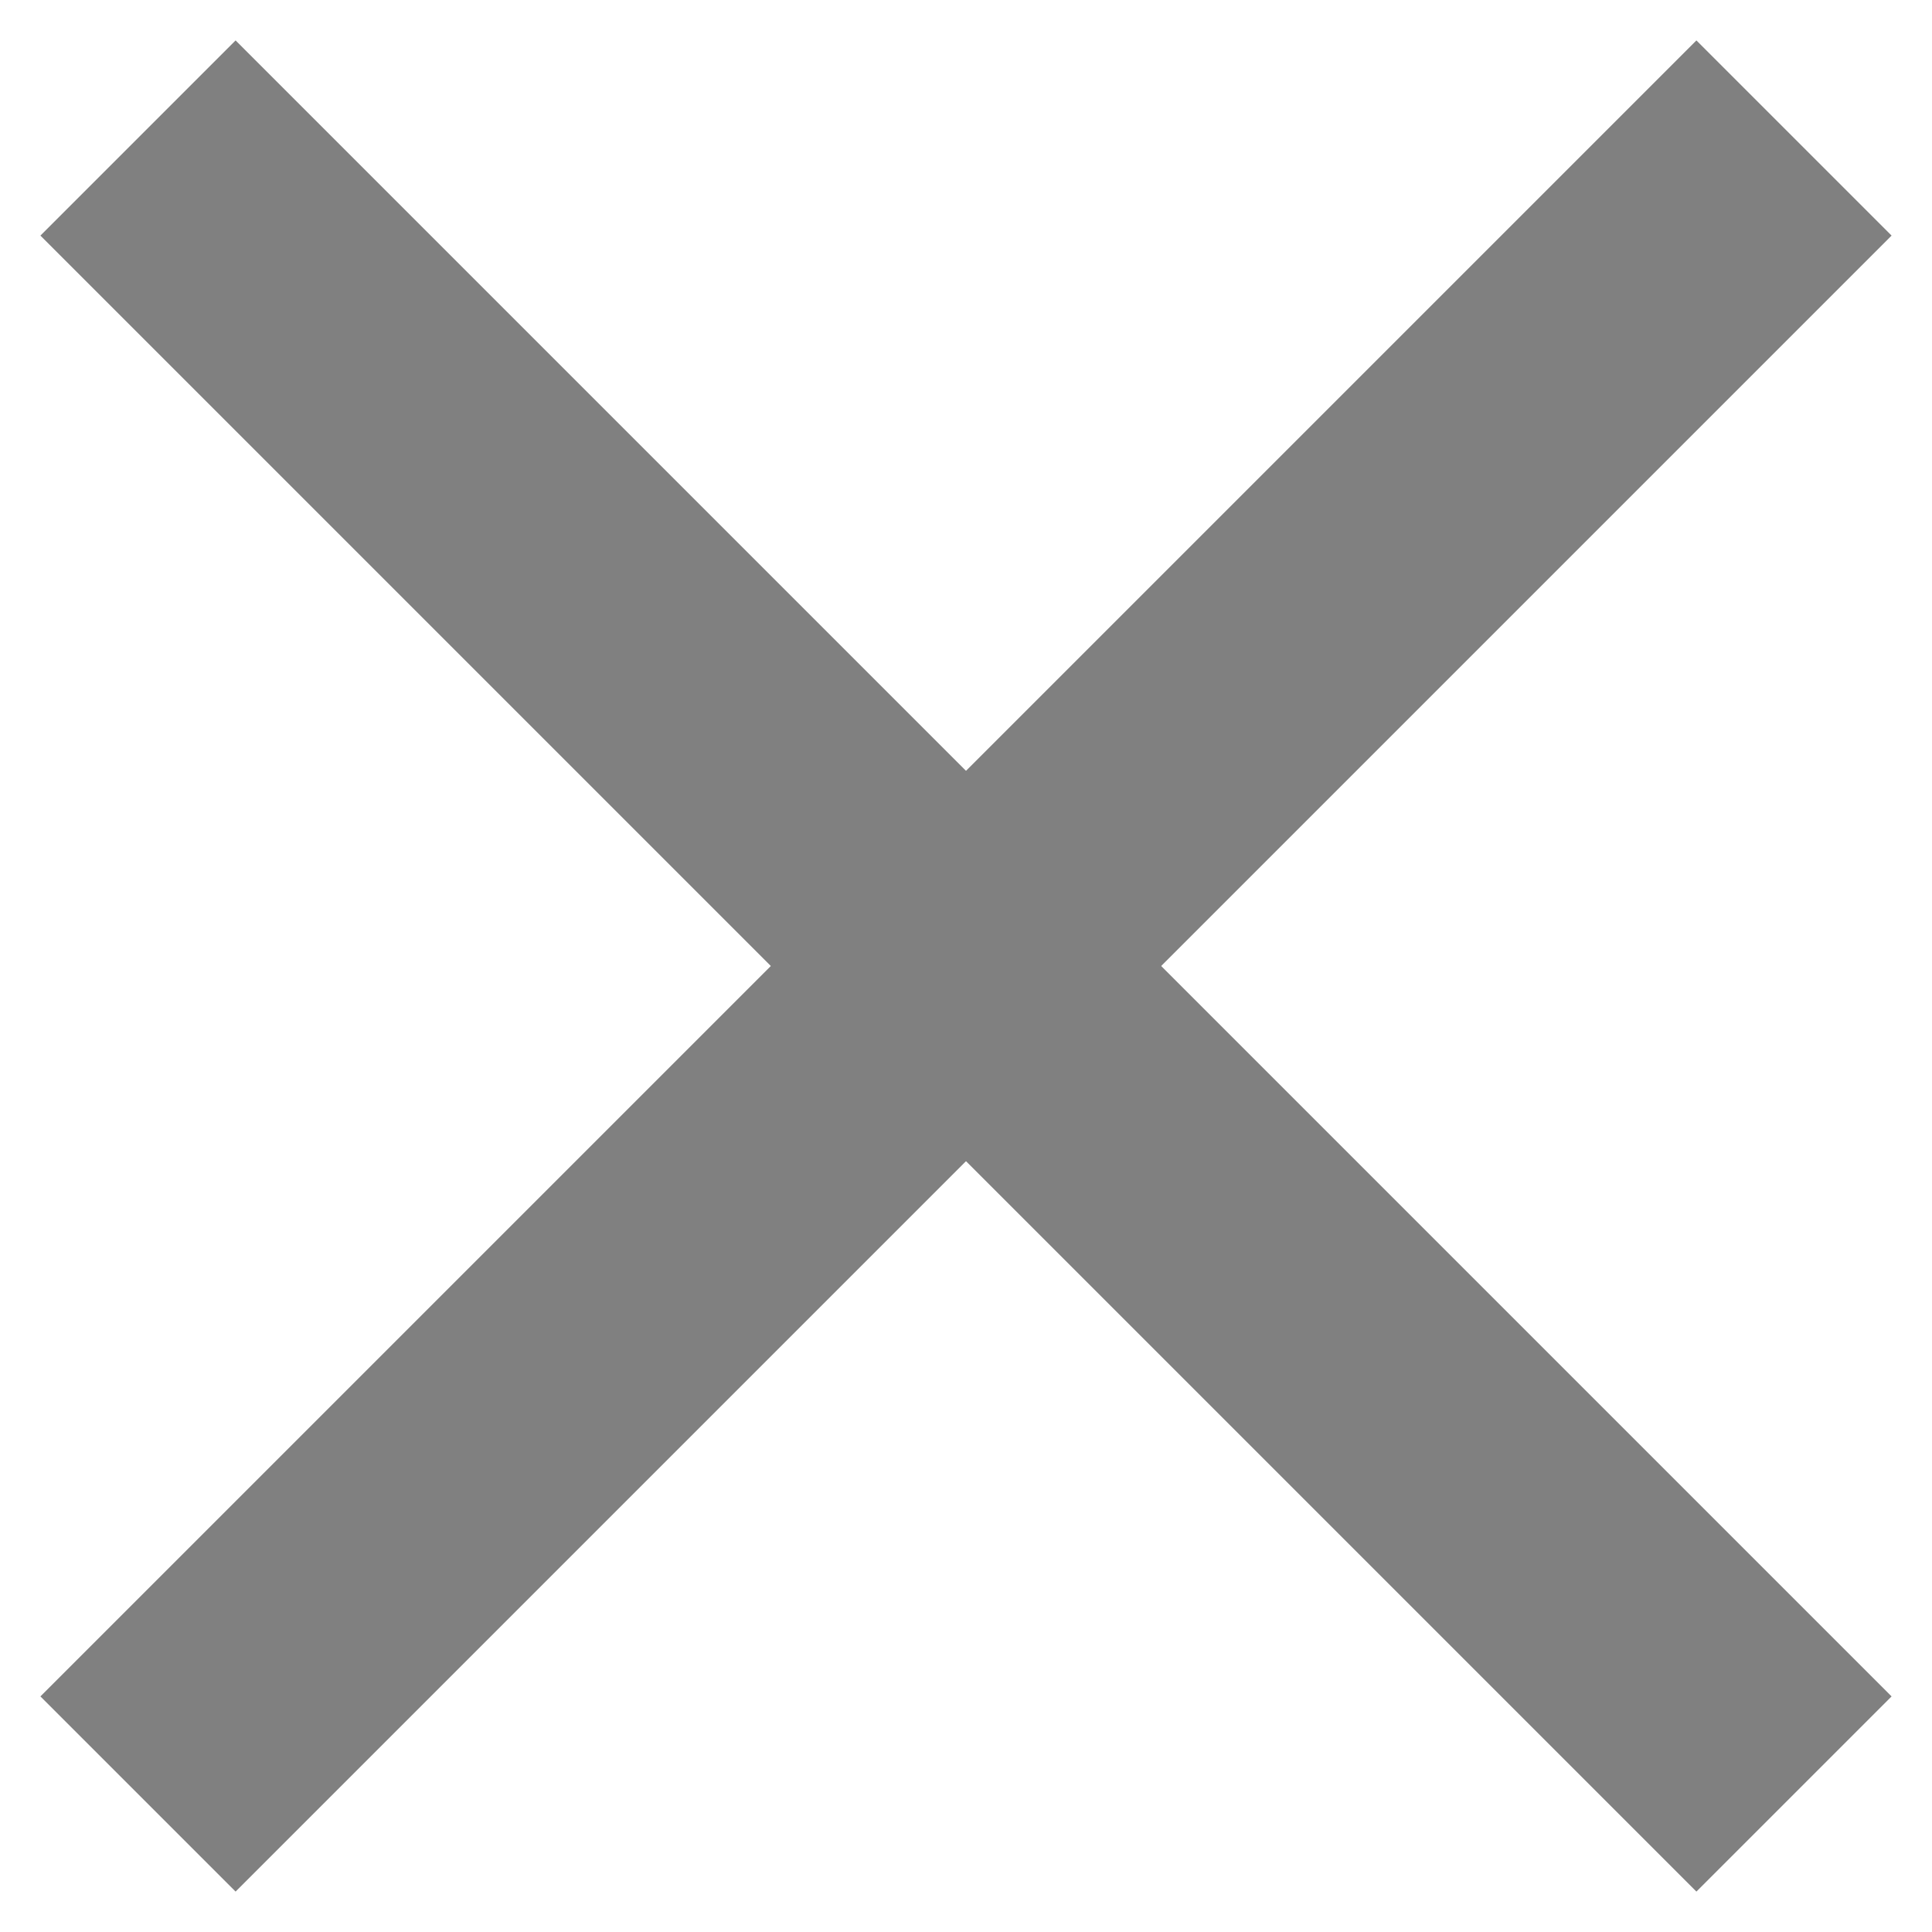
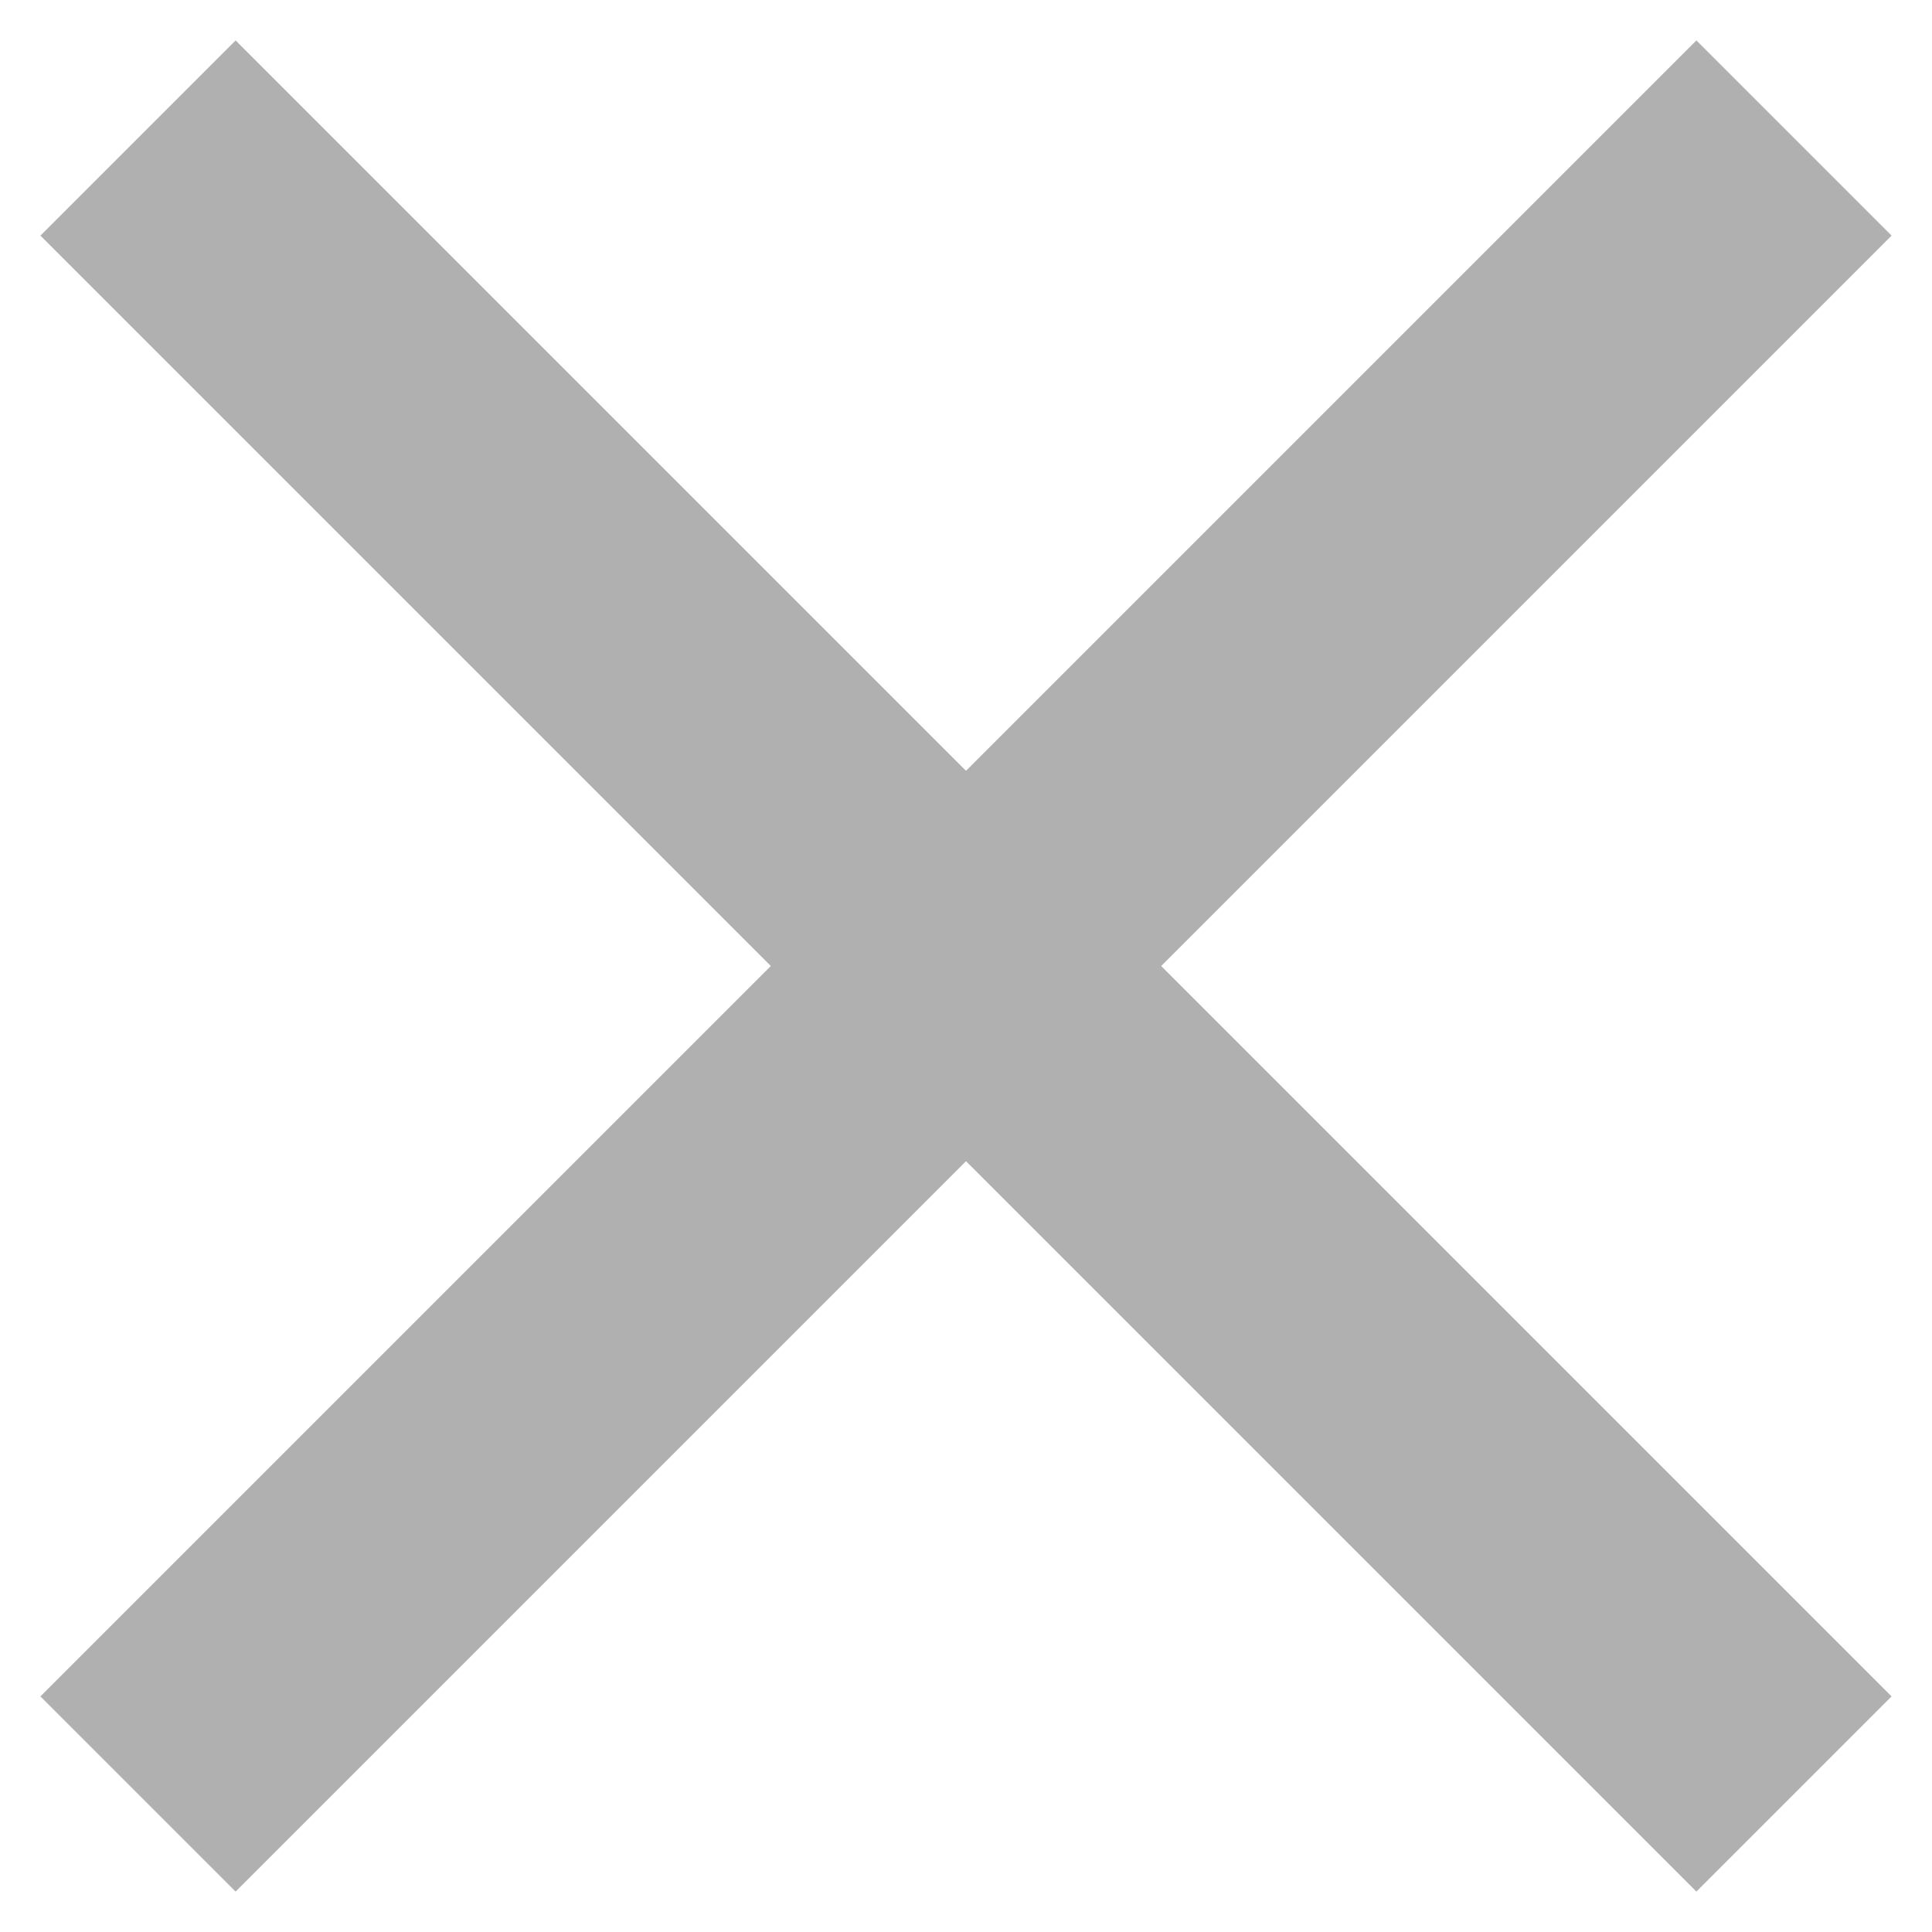
<svg xmlns="http://www.w3.org/2000/svg" width="28" height="28" viewBox="0 0 28 28" fill="none">
-   <path d="M2 2L26 26" stroke="#808080" stroke-width="4" />
-   <path d="M26 2L2 26" stroke="#808080" stroke-width="4" />
+   <g id="Group 2137072542">
+     <path id="Vector 3" d="m2 2 24 24" stroke="#B0B0B0" stroke-width="4" />
+     <path id="Vector 4" d="M26 2 2 26" stroke="#B0B0B0" stroke-width="4" />
+   </g>
</svg>
